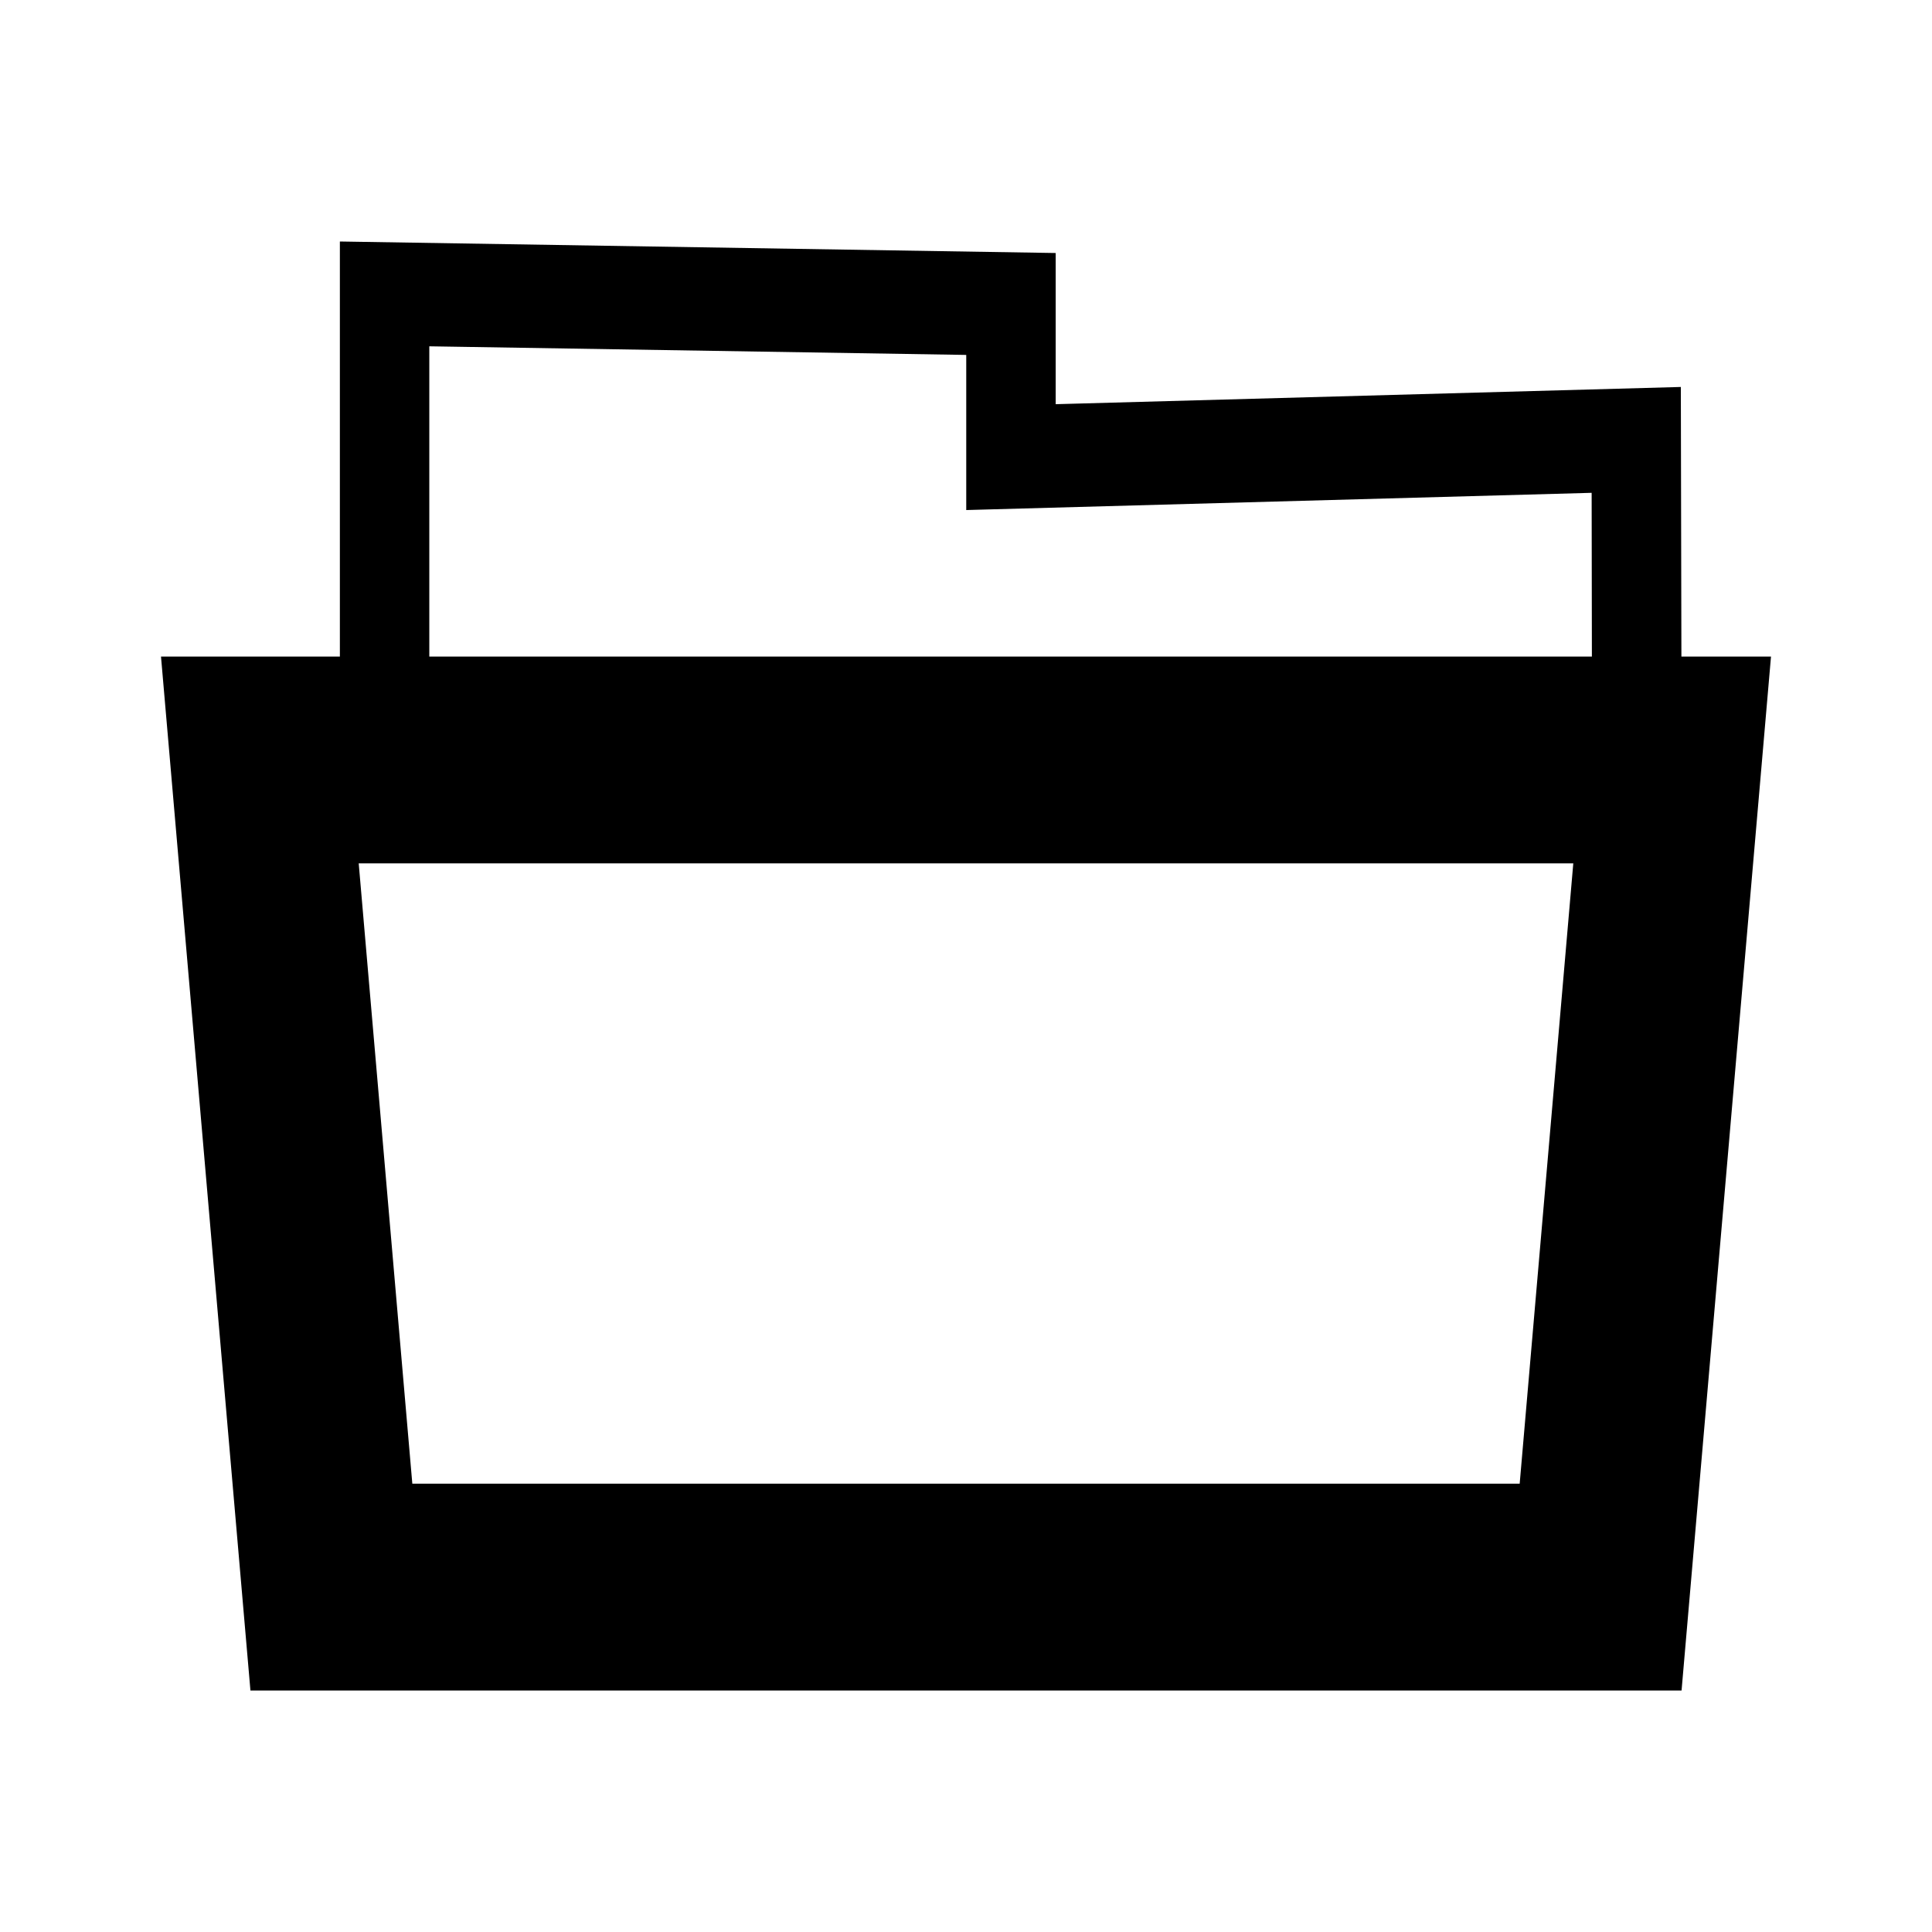
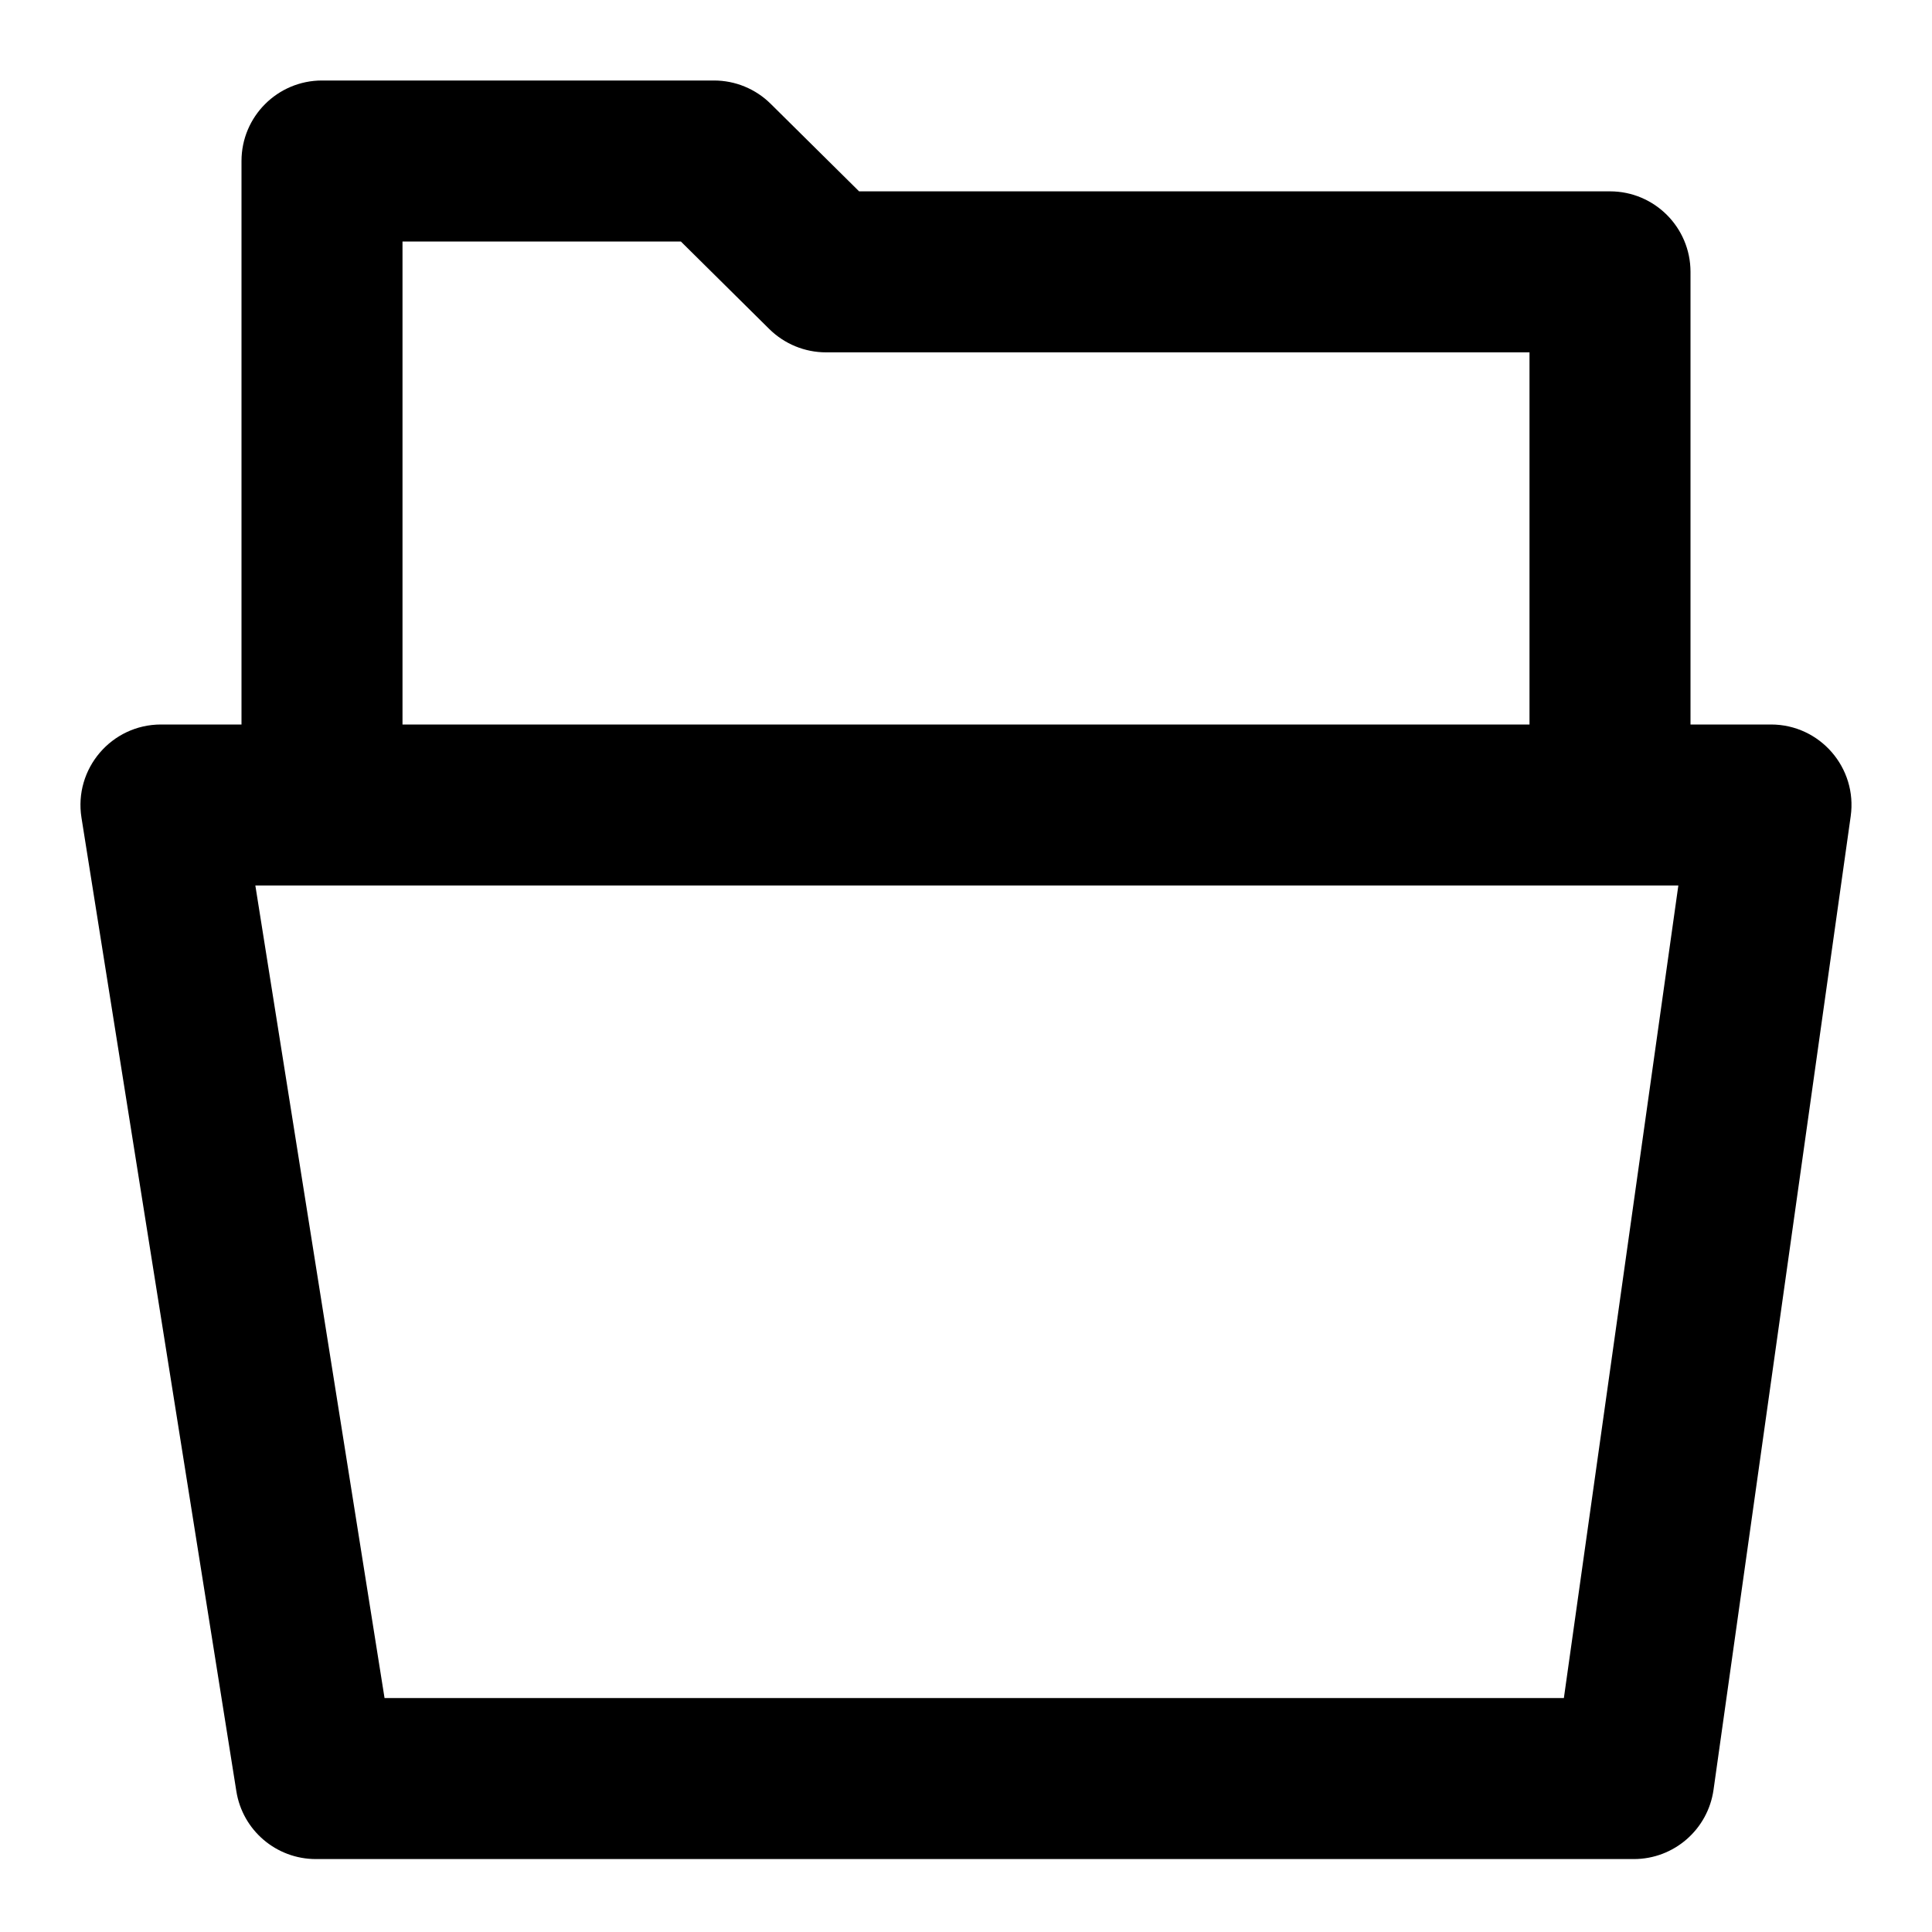
<svg xmlns="http://www.w3.org/2000/svg" width="24" height="24" viewBox="0 0 24 24">
-   <path fill-rule="evenodd" d="M19.544,10.725 L4.456,10.725 L5.122,18.431 L18.878,18.431 L19.544,10.725 Z M4.222,8.156 L4.222,3 L13.114,3.143 L13.114,5.021 L20.88,4.807 L20.887,8.156 L22,8.156 L20.889,21 L3.111,21 L2,8.156 L4.222,8.156 Z M5.333,8.156 L19.775,8.156 L19.772,6.122 L12.003,6.336 L12.003,4.409 L5.333,4.302 L5.333,8.156 Z" />
+   <path d="M3,9 L3,2 C3,1.448 3.448,1 4,1 L8.87,1 C9.133,1 9.386,1.104 9.573,1.289 L10.672,2.377 L20,2.377 C20.552,2.377 21,2.825 21,3.377 L21,9 L22,9 C22.608,9 23.075,9.538 22.99,10.14 L21.286,22.234 C21.216,22.727 20.794,23.094 20.296,23.094 L3.924,23.094 C3.432,23.094 3.013,22.737 2.936,22.251 L1.012,10.157 C0.916,9.55 1.385,9 2,9 L3,9 Z M4,11 L3.172,11 L4.777,21.094 L19.427,21.094 L20.849,11 L20,11 L4,11 Z M19,9 L19,4.377 L10.261,4.377 C9.997,4.377 9.745,4.273 9.557,4.088 L8.458,3 L5,3 L5,9 L19,9 Z" />
</svg>
